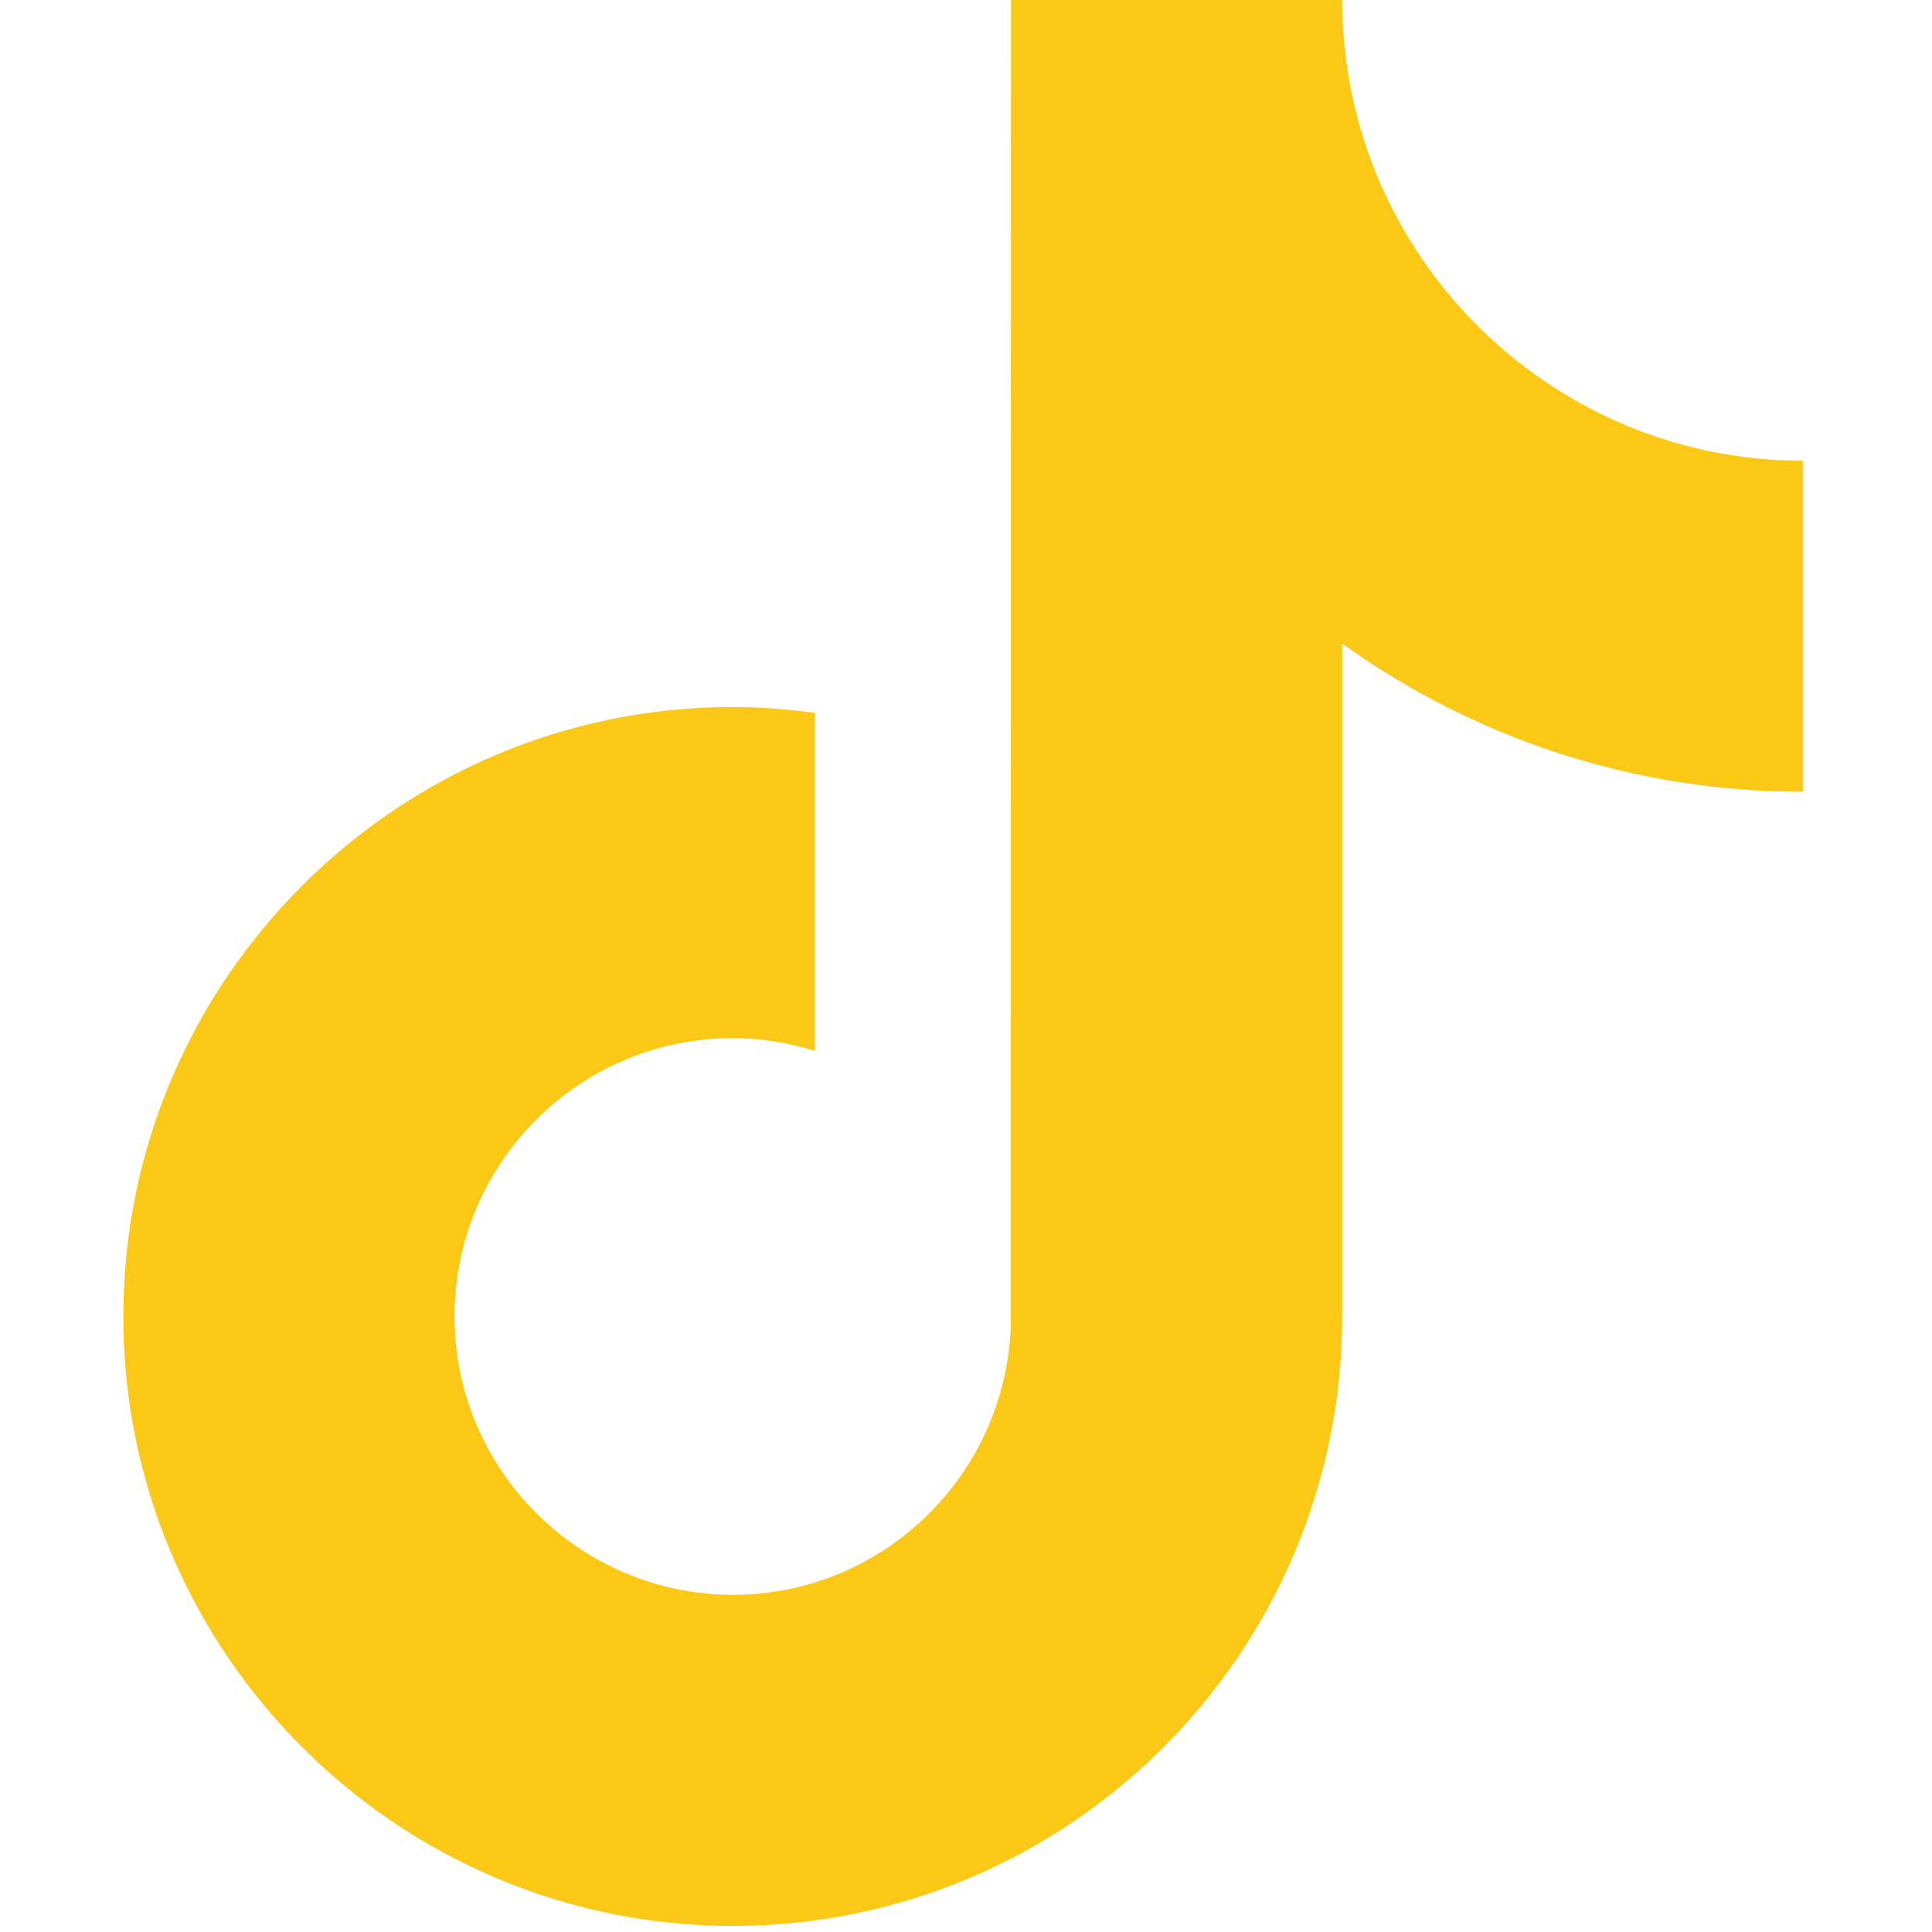
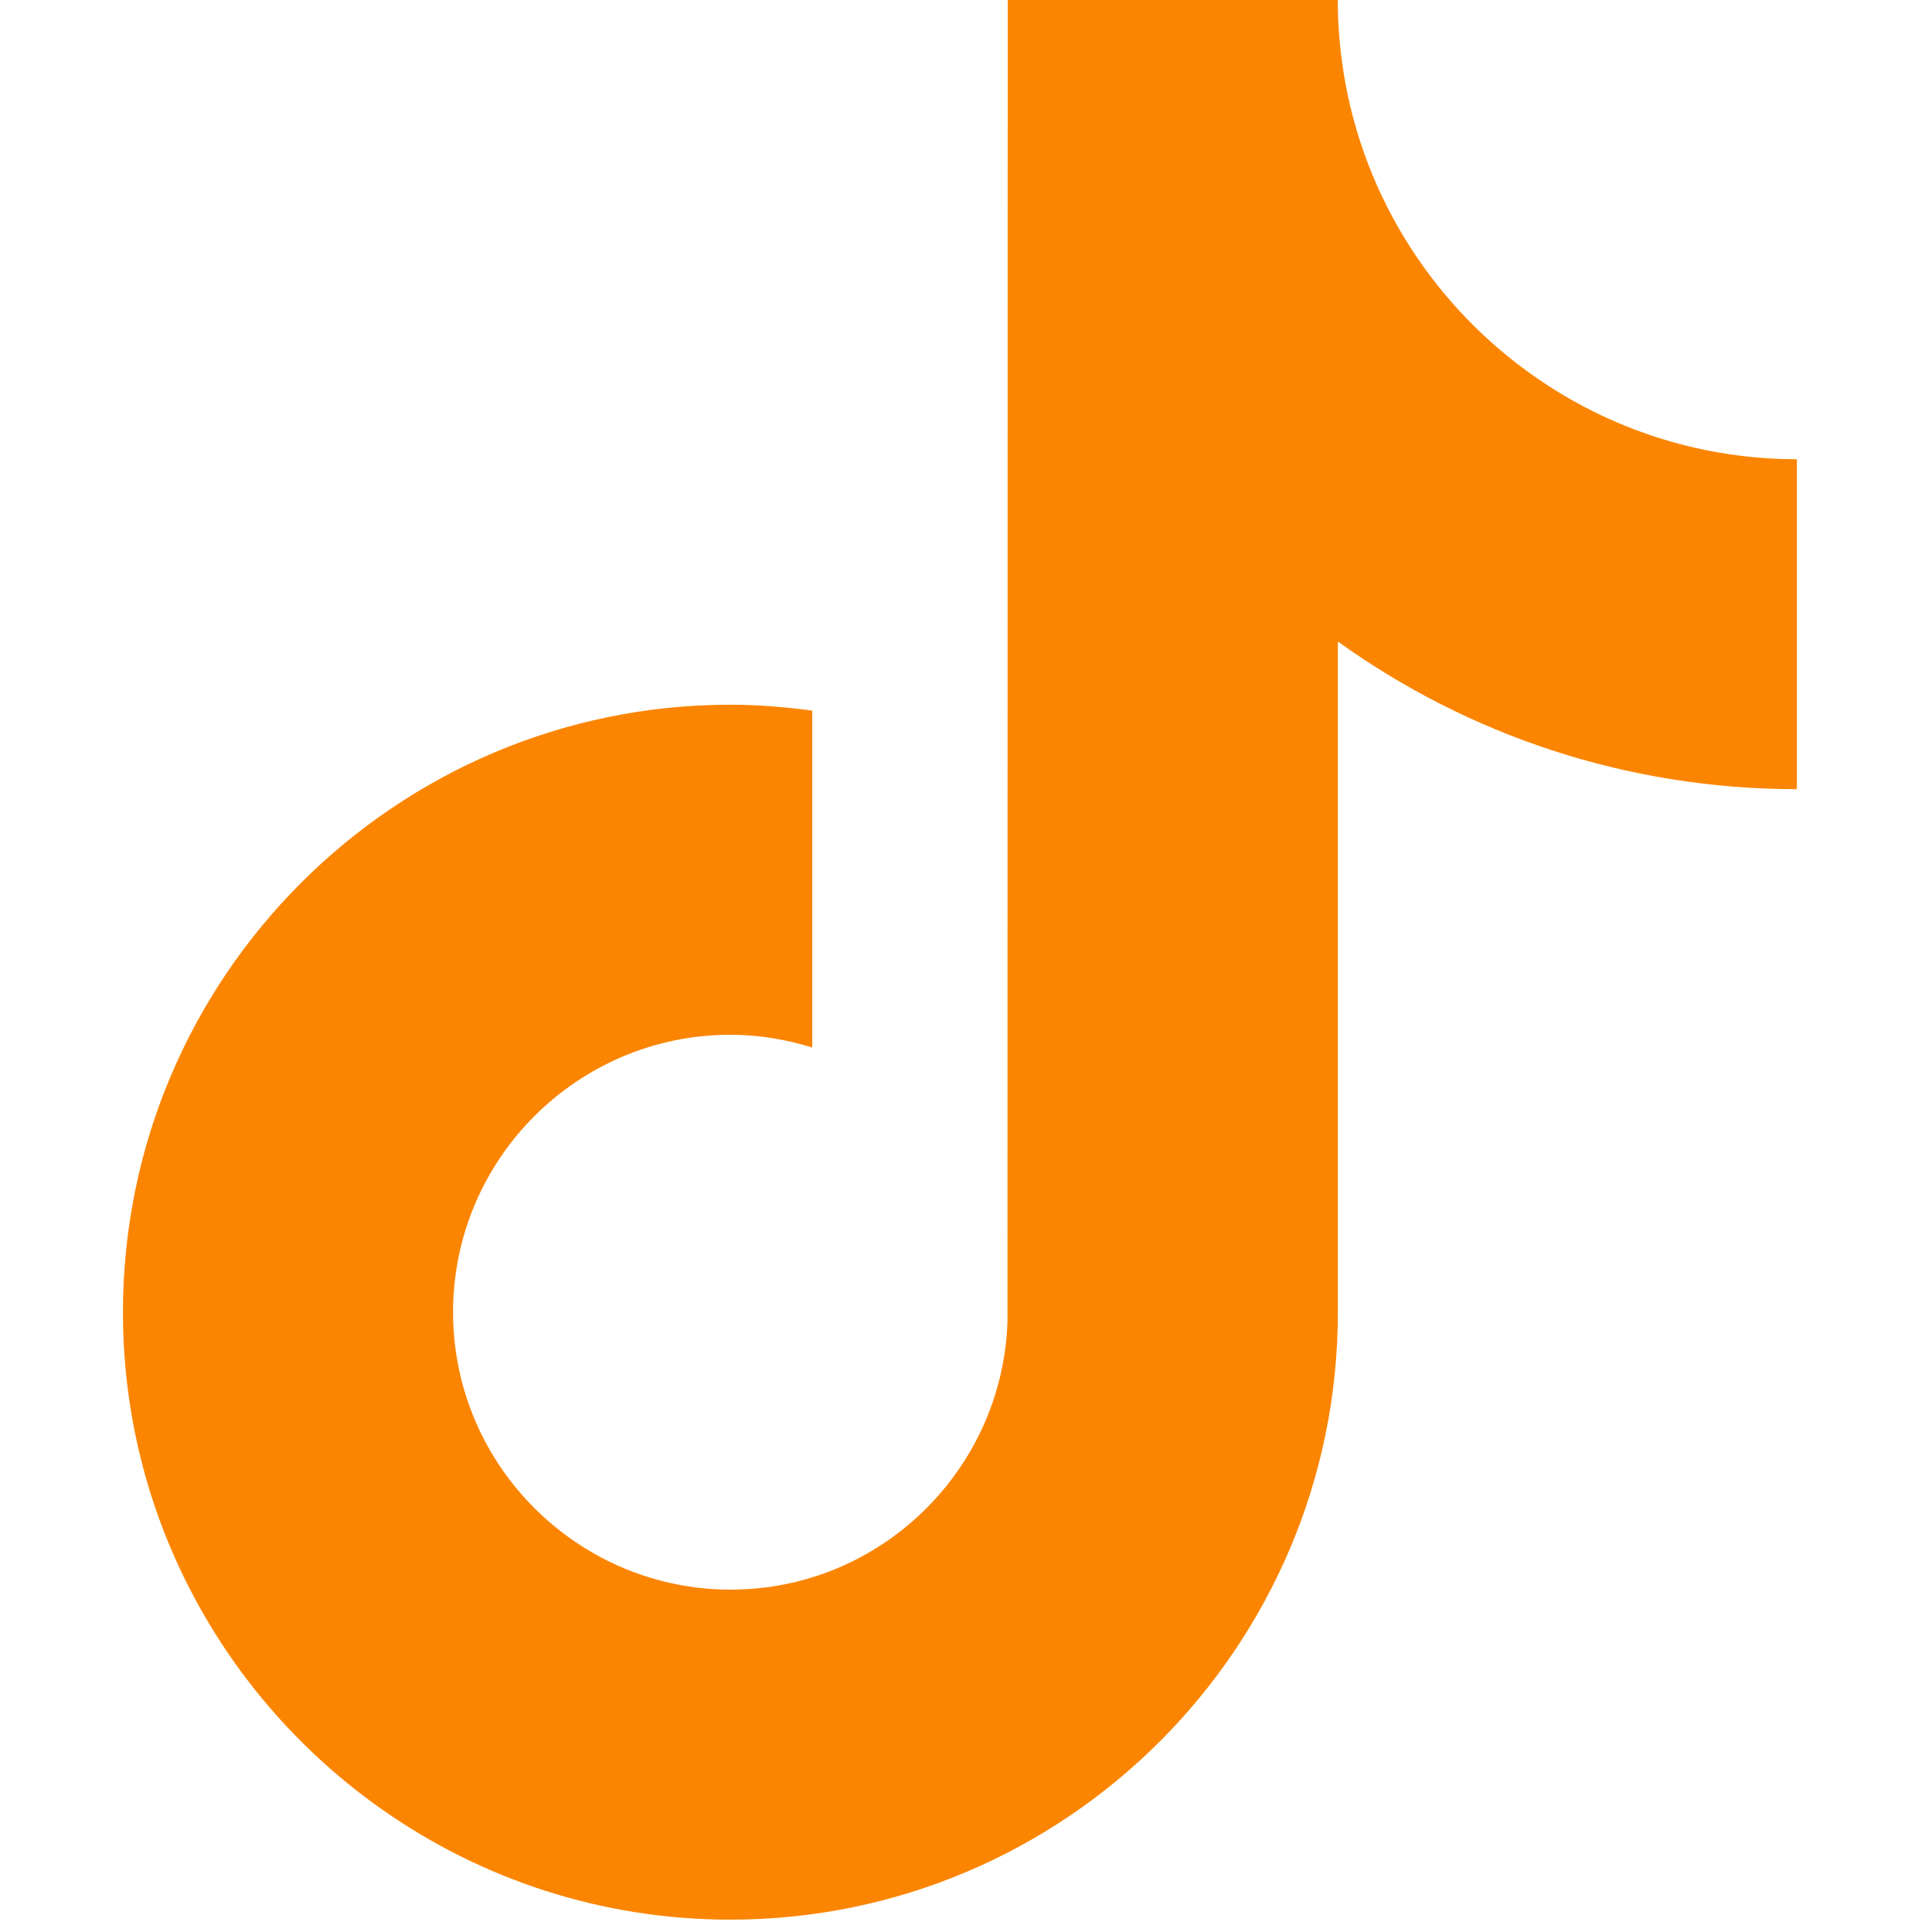
- <svg xmlns="http://www.w3.org/2000/svg" width="233" zoomAndPan="magnify" viewBox="0 0 174.75 174.75" height="233" preserveAspectRatio="xMidYMid meet" version="1.0">
+ <svg xmlns="http://www.w3.org/2000/svg" width="330" zoomAndPan="magnify" viewBox="0 0 247.5 247.5" height="330" preserveAspectRatio="xMidYMid meet" version="1.0">
  <defs>
-     <clipPath id="ca5587f4f3">
-       <path d="M 11 0 L 164 0 L 164 174.5 L 11 174.5 Z M 11 0 " clip-rule="nonzero" />
+     <clipPath id="7177a7f0f2">
+       <path d="M 15.527 0 L 231 0 L 231 246 L 15.527 246 Z M 15.527 0 " clip-rule="nonzero" />
    </clipPath>
  </defs>
-   <g clip-path="url(#ca5587f4f3)">
-     <path fill="#fbc815" d="M 163.066 71.613 C 147.539 71.613 133.145 66.648 121.402 58.215 L 121.402 119.078 C 121.402 149.477 96.672 174.199 66.277 174.199 C 54.535 174.199 43.641 170.5 34.688 164.211 C 20.477 154.23 11.156 137.727 11.156 119.078 C 11.156 88.68 35.887 63.949 66.285 63.949 C 68.812 63.949 71.281 64.16 73.711 64.484 L 73.711 95.059 C 71.359 94.328 68.879 93.898 66.285 93.898 C 52.406 93.898 41.113 105.191 41.113 119.078 C 41.113 128.746 46.602 137.145 54.613 141.363 C 58.105 143.199 62.074 144.25 66.293 144.25 C 79.852 144.25 90.914 133.465 91.422 120.023 L 91.445 0 L 121.395 0 C 121.395 2.598 121.648 5.133 122.098 7.602 C 124.211 19.012 130.984 28.801 140.367 34.922 C 146.902 39.184 154.695 41.672 163.059 41.672 L 163.059 71.613 Z M 163.066 71.613 " fill-opacity="1" fill-rule="nonzero" />
+   <g clip-path="url(#7177a7f0f2)">
+     <path fill="#fb8500" d="M 230.203 101.098 C 208.281 101.098 187.961 94.09 171.387 82.184 L 171.387 168.105 C 171.387 211.02 136.473 245.918 93.566 245.918 C 76.988 245.918 61.609 240.695 48.969 231.82 C 28.906 217.73 15.75 194.43 15.75 168.105 C 15.75 125.191 50.66 90.277 93.574 90.277 C 97.145 90.277 100.629 90.574 104.059 91.035 L 104.059 134.195 C 100.738 133.164 97.238 132.559 93.574 132.559 C 73.984 132.559 58.039 148.5 58.039 168.105 C 58.039 181.754 65.789 193.609 77.098 199.566 C 82.027 202.156 87.633 203.641 93.586 203.641 C 112.727 203.641 128.344 188.414 129.062 169.438 L 129.094 0 L 171.375 0 C 171.375 3.668 171.734 7.246 172.367 10.73 C 175.352 26.84 184.914 40.66 198.16 49.301 C 207.383 55.316 218.387 58.828 230.191 58.828 L 230.191 101.098 Z M 230.203 101.098 " fill-opacity="1" fill-rule="nonzero" />
  </g>
</svg>
